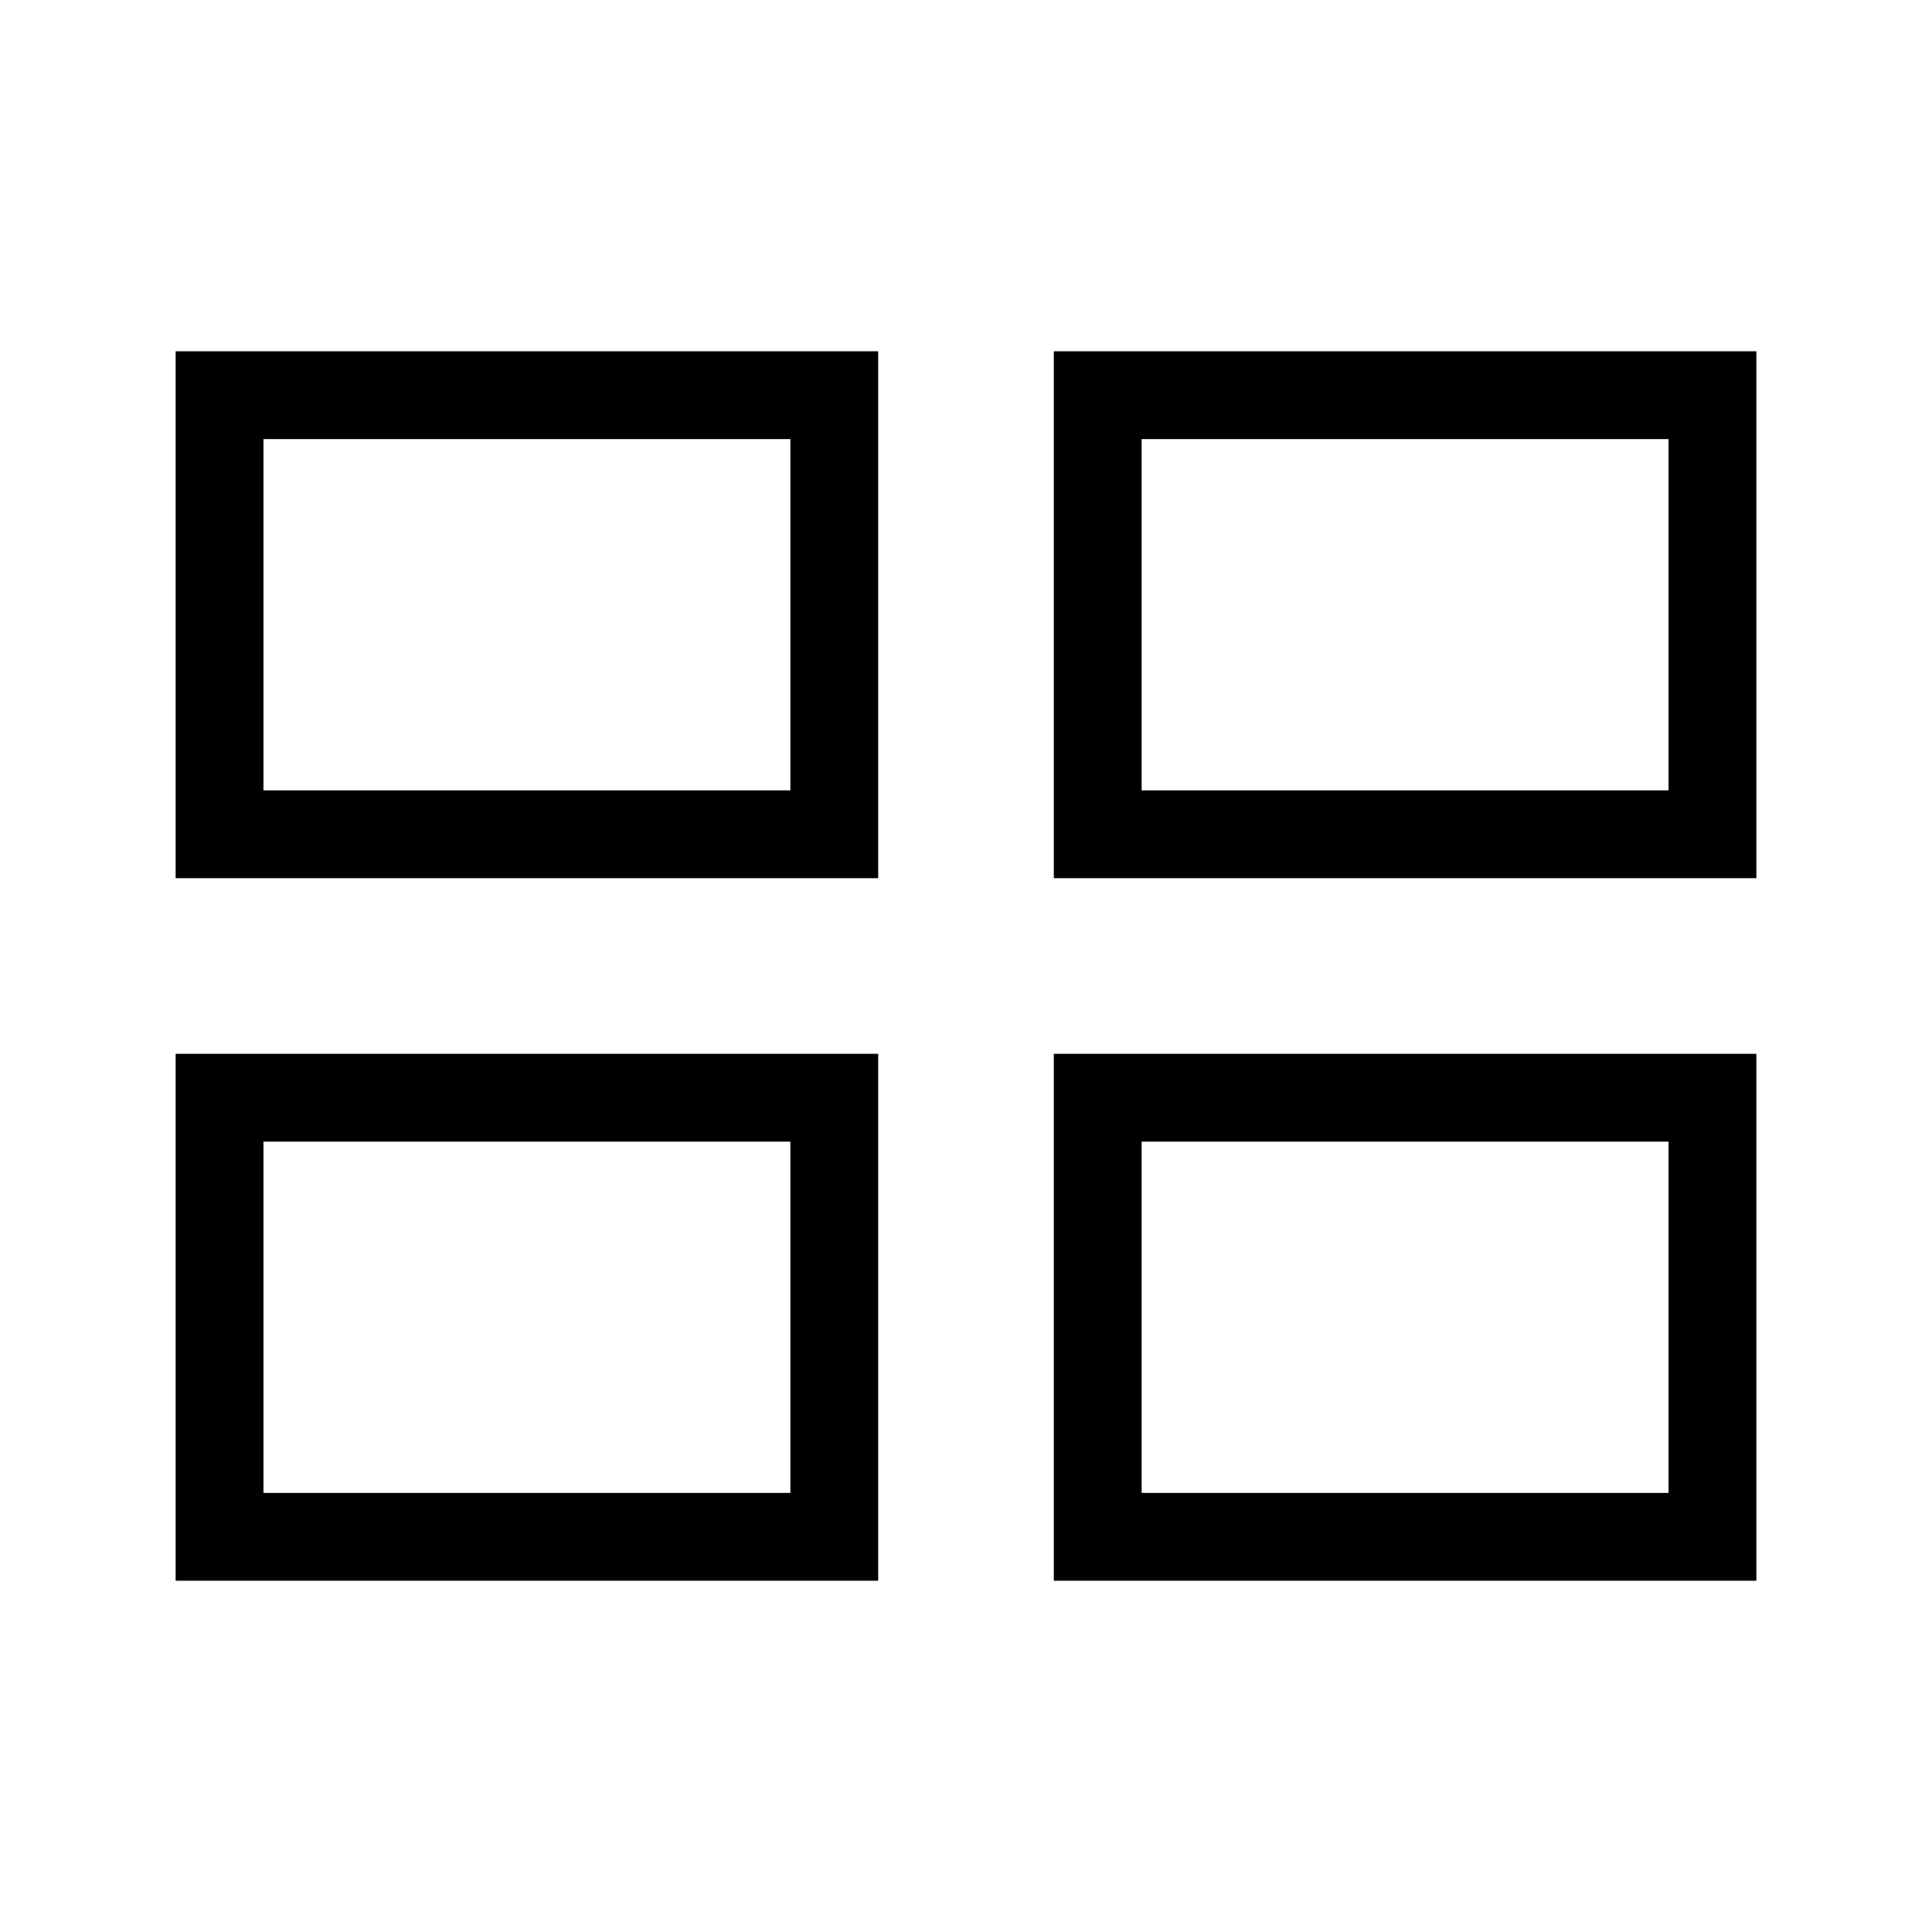
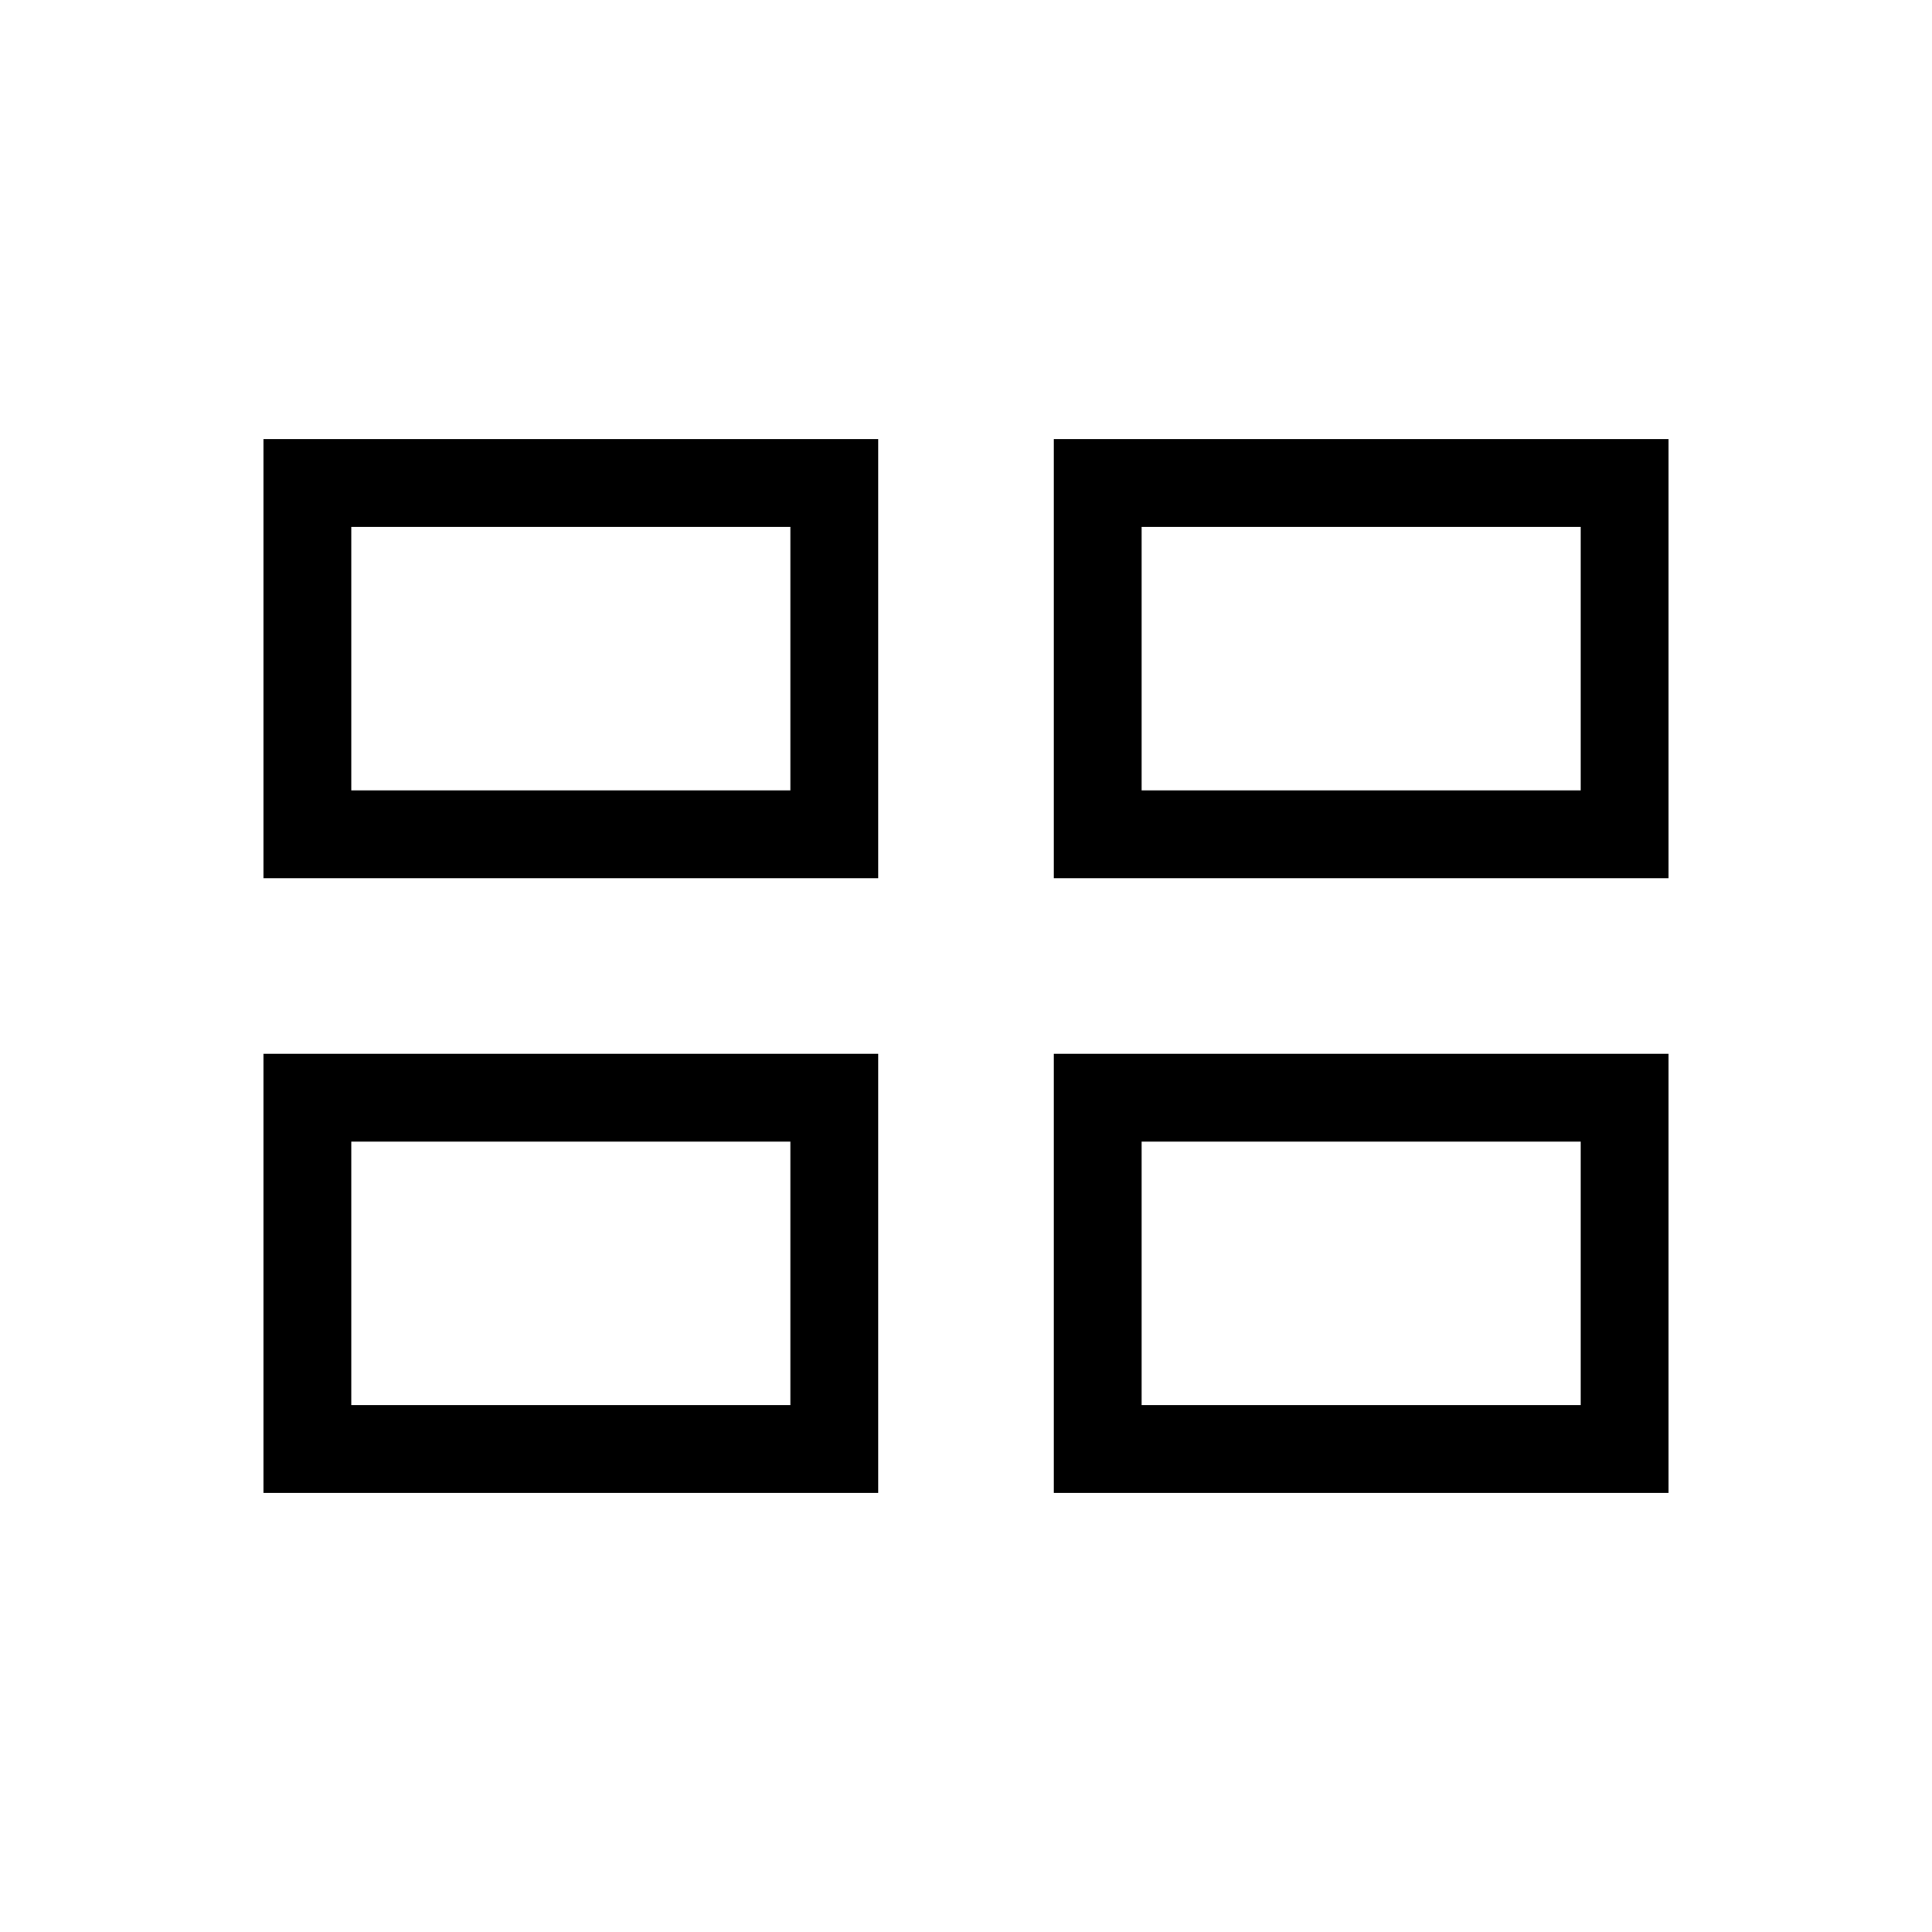
<svg xmlns="http://www.w3.org/2000/svg" width="22" height="22" viewBox="0 0 22 22">
-   <g style="opacity:1">
-     <path style="baseline-shift:baseline;display:inline;overflow:visible;vector-effect:none;fill:none;paint-order:fill markers stroke;enable-background:accumulate;stop-color:#000000;stop-opacity:1" d="m 2.5,4.5 h 7 v 5 h -7 z" />
-     <path style="baseline-shift:baseline;display:inline;overflow:visible;vector-effect:none;paint-order:fill markers stroke;enable-background:accumulate;stop-color:#000000;stop-opacity:1" d="m 2,4 v 6 h 8 V 4 Z M 3,5 H 9 V 9 H 3 Z" />
-   </g>
-   <g style="opacity:1;stroke-width:1;stroke-dasharray:none">
-     <path style="baseline-shift:baseline;display:inline;overflow:visible;fill:none;paint-order:fill markers stroke;enable-background:accumulate;stop-color:#000000;stop-opacity:1;stroke-width:1;stroke-dasharray:none" d="m 12.5,4.5 h 7 v 5 h -7 z" />
-     <path style="baseline-shift:baseline;display:inline;overflow:visible;paint-order:fill markers stroke;enable-background:accumulate;stop-color:#000000;stop-opacity:1;stroke-width:1;stroke-dasharray:none" d="m 12,4 v 6 h 8 V 4 Z m 1,1 h 6 v 4 h -6 z" />
-   </g>
-   <g style="opacity:1">
-     <path style="baseline-shift:baseline;display:inline;overflow:visible;vector-effect:none;fill:none;paint-order:fill markers stroke;enable-background:accumulate;stop-color:#000000;stop-opacity:1" d="m 12.5,12.5 h 7 v 5 h -7 z" />
-     <path style="baseline-shift:baseline;display:inline;overflow:visible;vector-effect:none;paint-order:fill markers stroke;enable-background:accumulate;stop-color:#000000;stop-opacity:1" d="m 12,12 v 6 h 8 v -6 z m 1,1 h 6 v 4 h -6 z" />
-   </g>
-   <g style="opacity:1">
-     <path style="baseline-shift:baseline;display:inline;overflow:visible;vector-effect:none;fill:none;paint-order:fill markers stroke;enable-background:accumulate;stop-color:#000000;stop-opacity:1" d="m 2.5,12.5 h 7 v 5 h -7 z" />
-     <path style="baseline-shift:baseline;display:inline;overflow:visible;vector-effect:none;paint-order:fill markers stroke;enable-background:accumulate;stop-color:#000000;stop-opacity:1" d="m 2,12 v 6 h 8 v -6 z m 1,1 h 6 v 4 H 3 Z" />
+   <g fill="none" stroke="#000">
+     <rect x="3.5" y="5.5" width="6" height="4" style="paint-order:fill markers stroke" />
+     <rect x="12.5" y="5.5" width="6" height="4" style="paint-order:fill markers stroke" />
+     <rect x="3.5" y="12.5" width="6" height="4" style="paint-order:fill markers stroke" />
+     <rect x="12.5" y="12.5" width="6" height="4" style="paint-order:fill markers stroke" />
  </g>
</svg>
